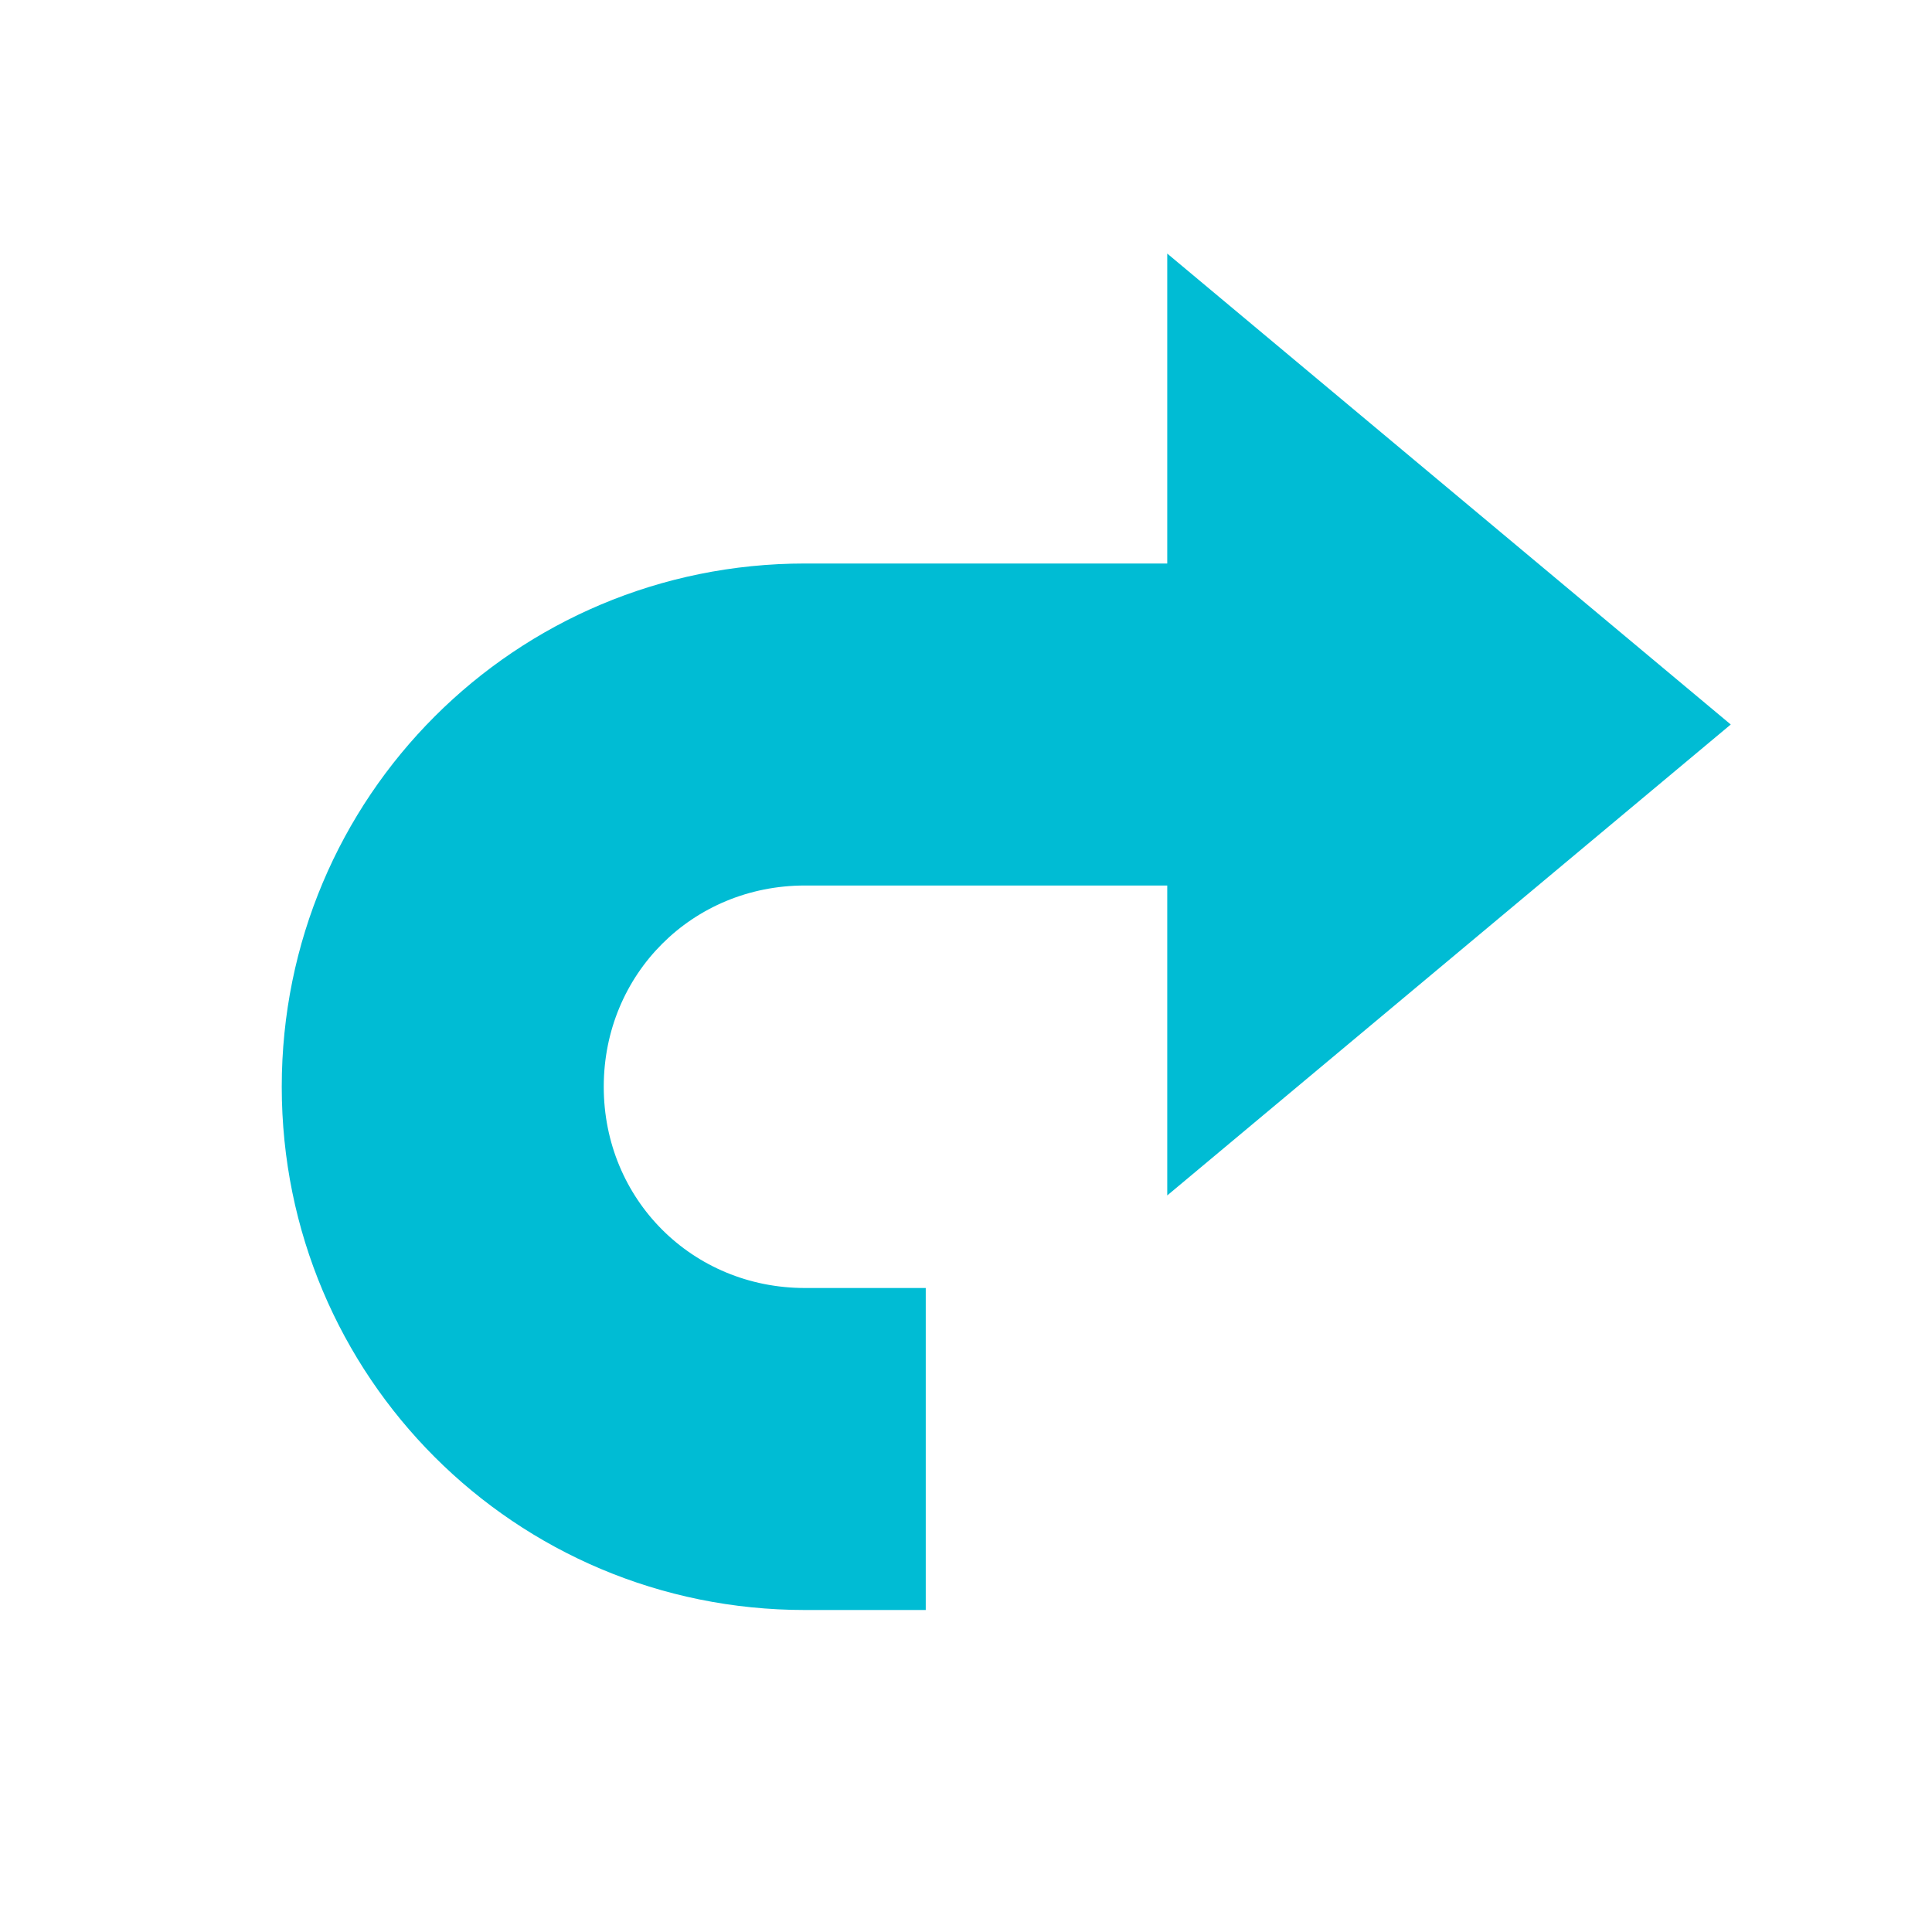
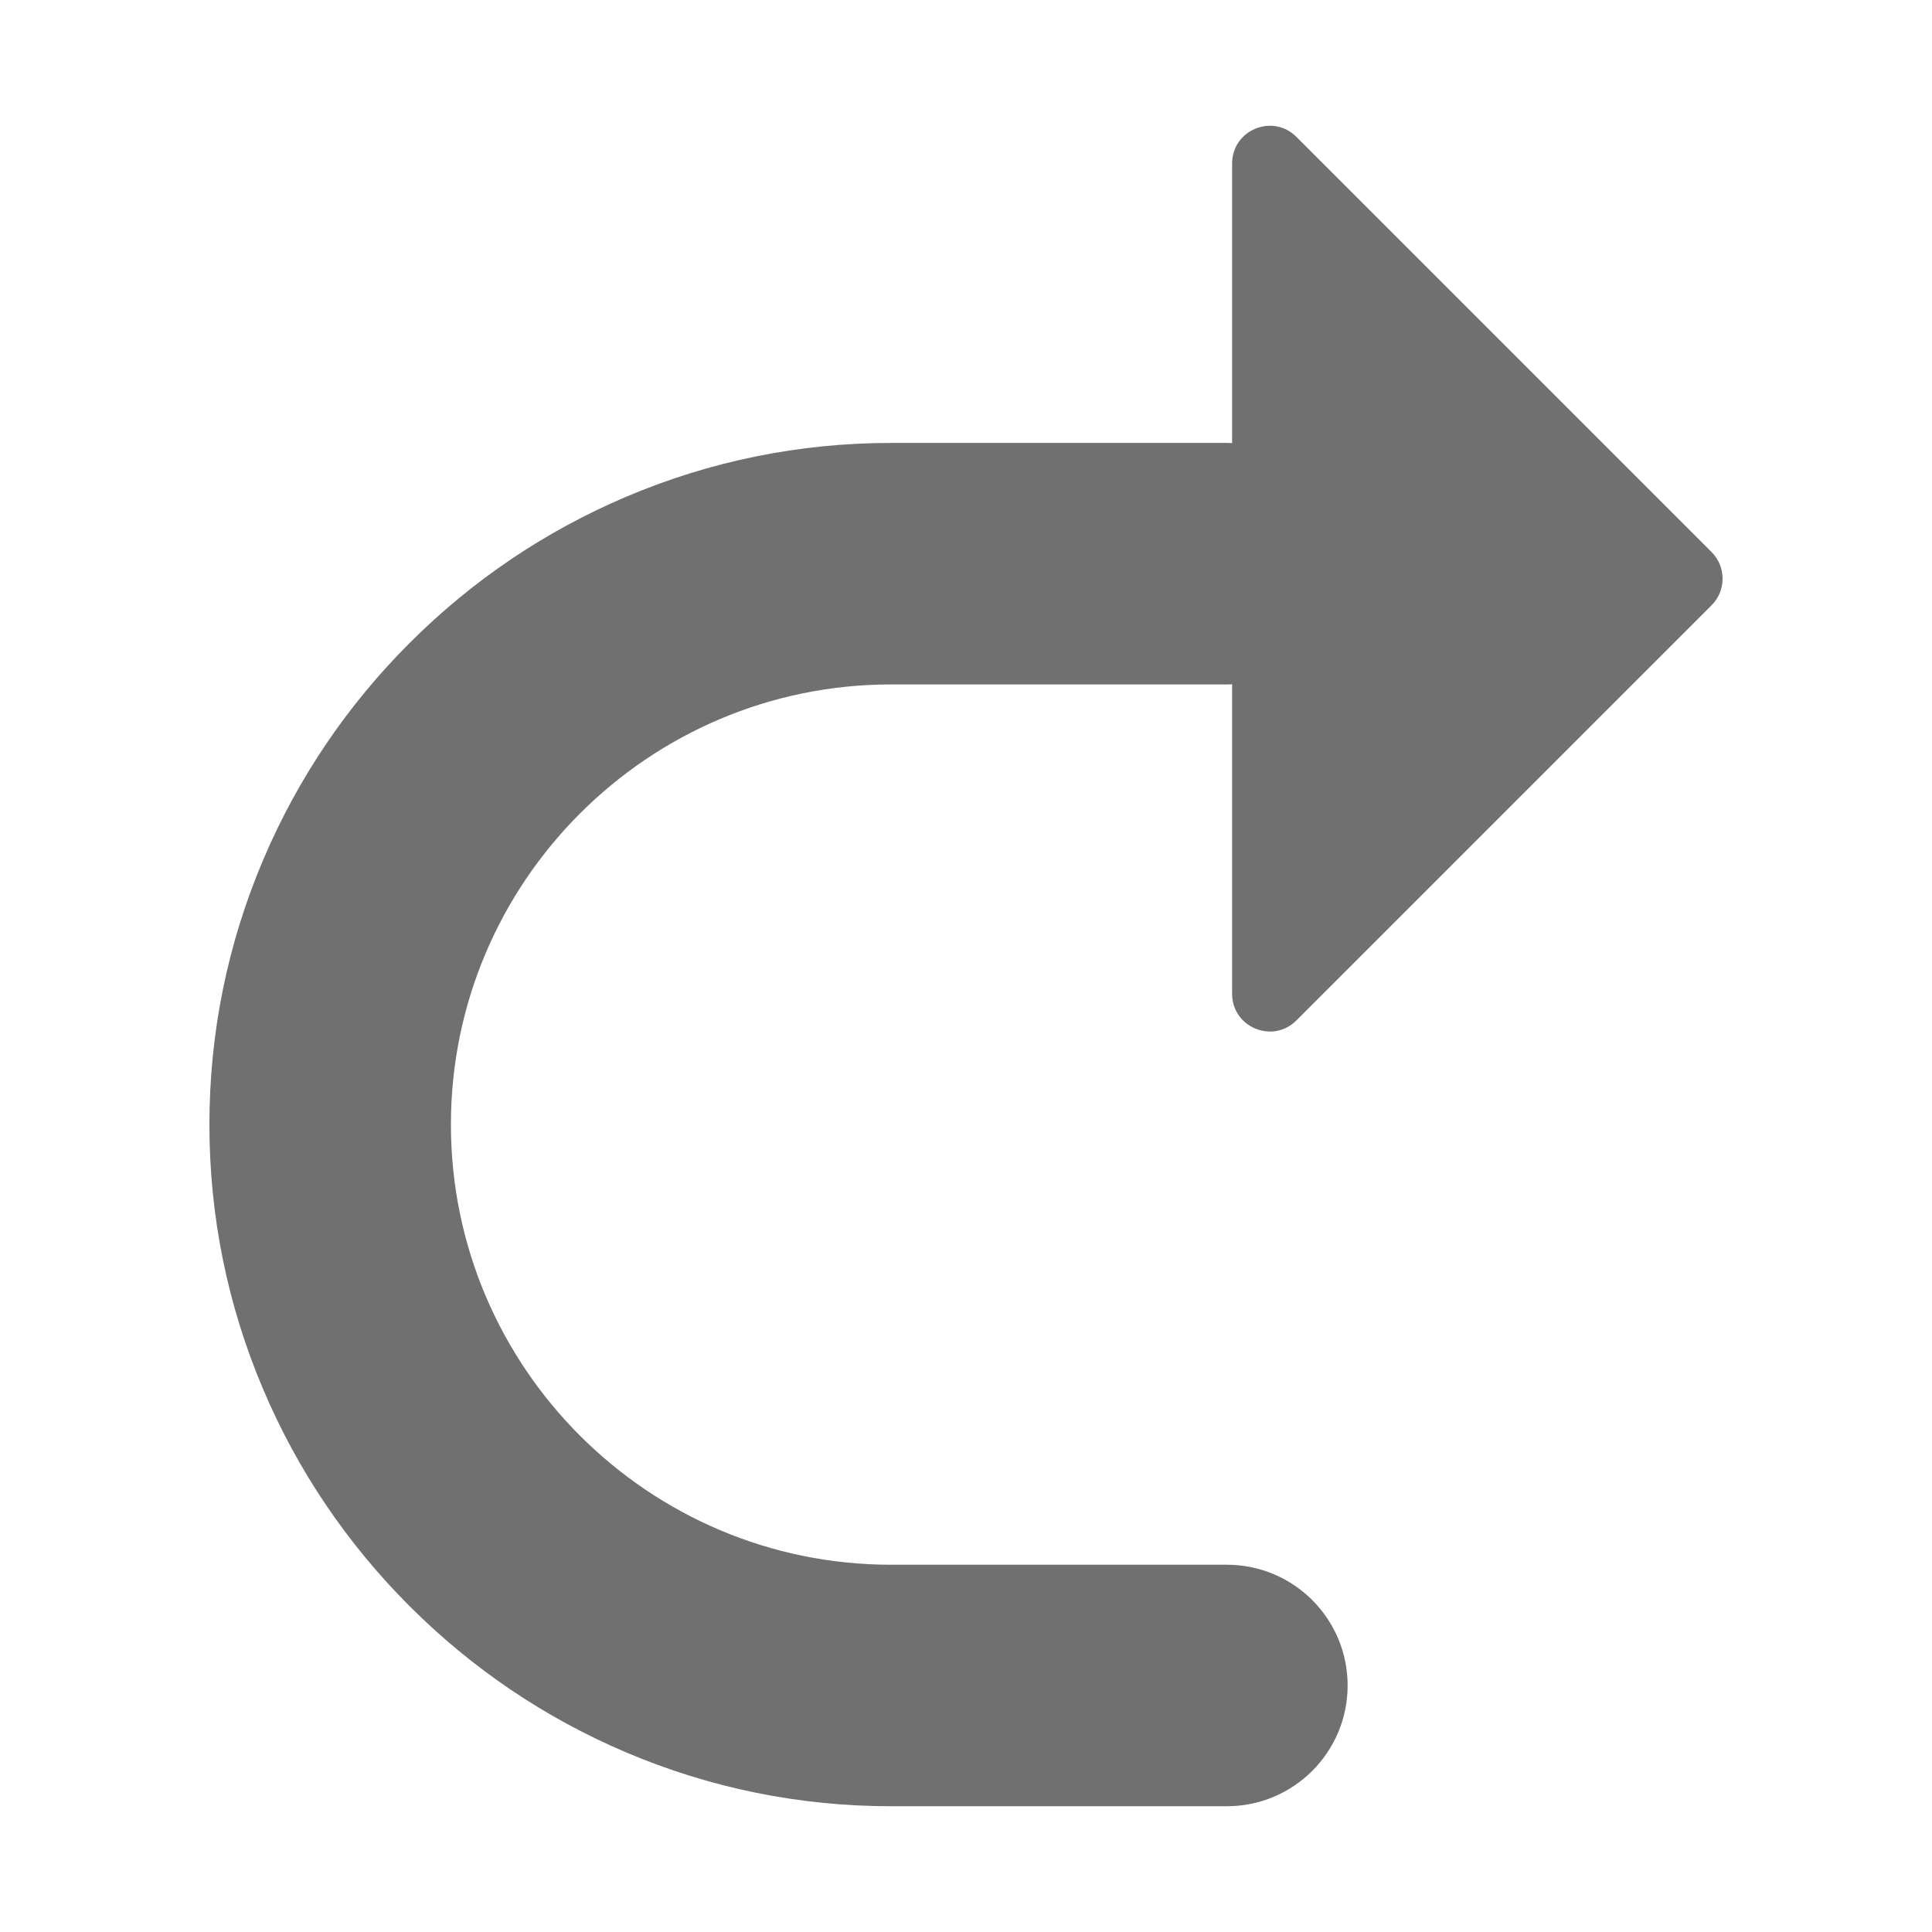
- <svg xmlns="http://www.w3.org/2000/svg" t="1620948039404" class="icon" viewBox="0 0 1024 1024" version="1.1" p-id="33159" width="200" height="200">
+ <svg xmlns="http://www.w3.org/2000/svg" t="1637408215911" class="icon" viewBox="0 0 1024 1024" version="1.1" p-id="35790" width="255" height="255">
  <defs>
    <style type="text/css" />
  </defs>
-   <path d="M917.333 384L618.667 134.4v499.2z" fill="#00BCD4" p-id="33160" />
-   <path d="M426.667 298.667h256v170.667H426.667c-59.733 0-106.667 46.933-106.667 106.667s46.933 106.667 106.667 106.667h64v170.667h-64c-153.6 0-277.333-123.733-277.333-277.333s123.733-277.333 277.333-277.333z" fill="#00BCD4" p-id="33161" />
+   <path d="M139.549 455.595c18.251-42.96 44.333-81.57 77.521-114.758s71.797-59.269 114.758-77.521c44.598-18.947 91.854-28.553 140.456-28.553H650.27c0.93 0 1.852 0.031 2.772 0.07V86.666c0-17.787 21.505-26.695 34.083-14.117l220.032 220.032c7.797 7.797 7.797 20.438 0 28.235L687.125 540.848c-12.577 12.577-34.083 3.67-34.083-14.117V362.694c-0.92 0.039-1.842 0.07-2.772 0.07H472.283c-128.636 0-233.288 104.652-233.288 233.288 0 128.636 104.652 233.288 233.288 233.288H650.27c35.346 0 64 28.653 64 64s-28.654 64-64 64H472.283c-48.603 0-95.858-9.606-140.456-28.554-42.961-18.251-81.57-44.333-114.758-77.521s-59.27-71.797-77.521-114.758c-18.947-44.598-28.554-91.854-28.554-140.456s9.608-95.858 28.555-140.456z" p-id="35791" fill="#707070" />
</svg>
